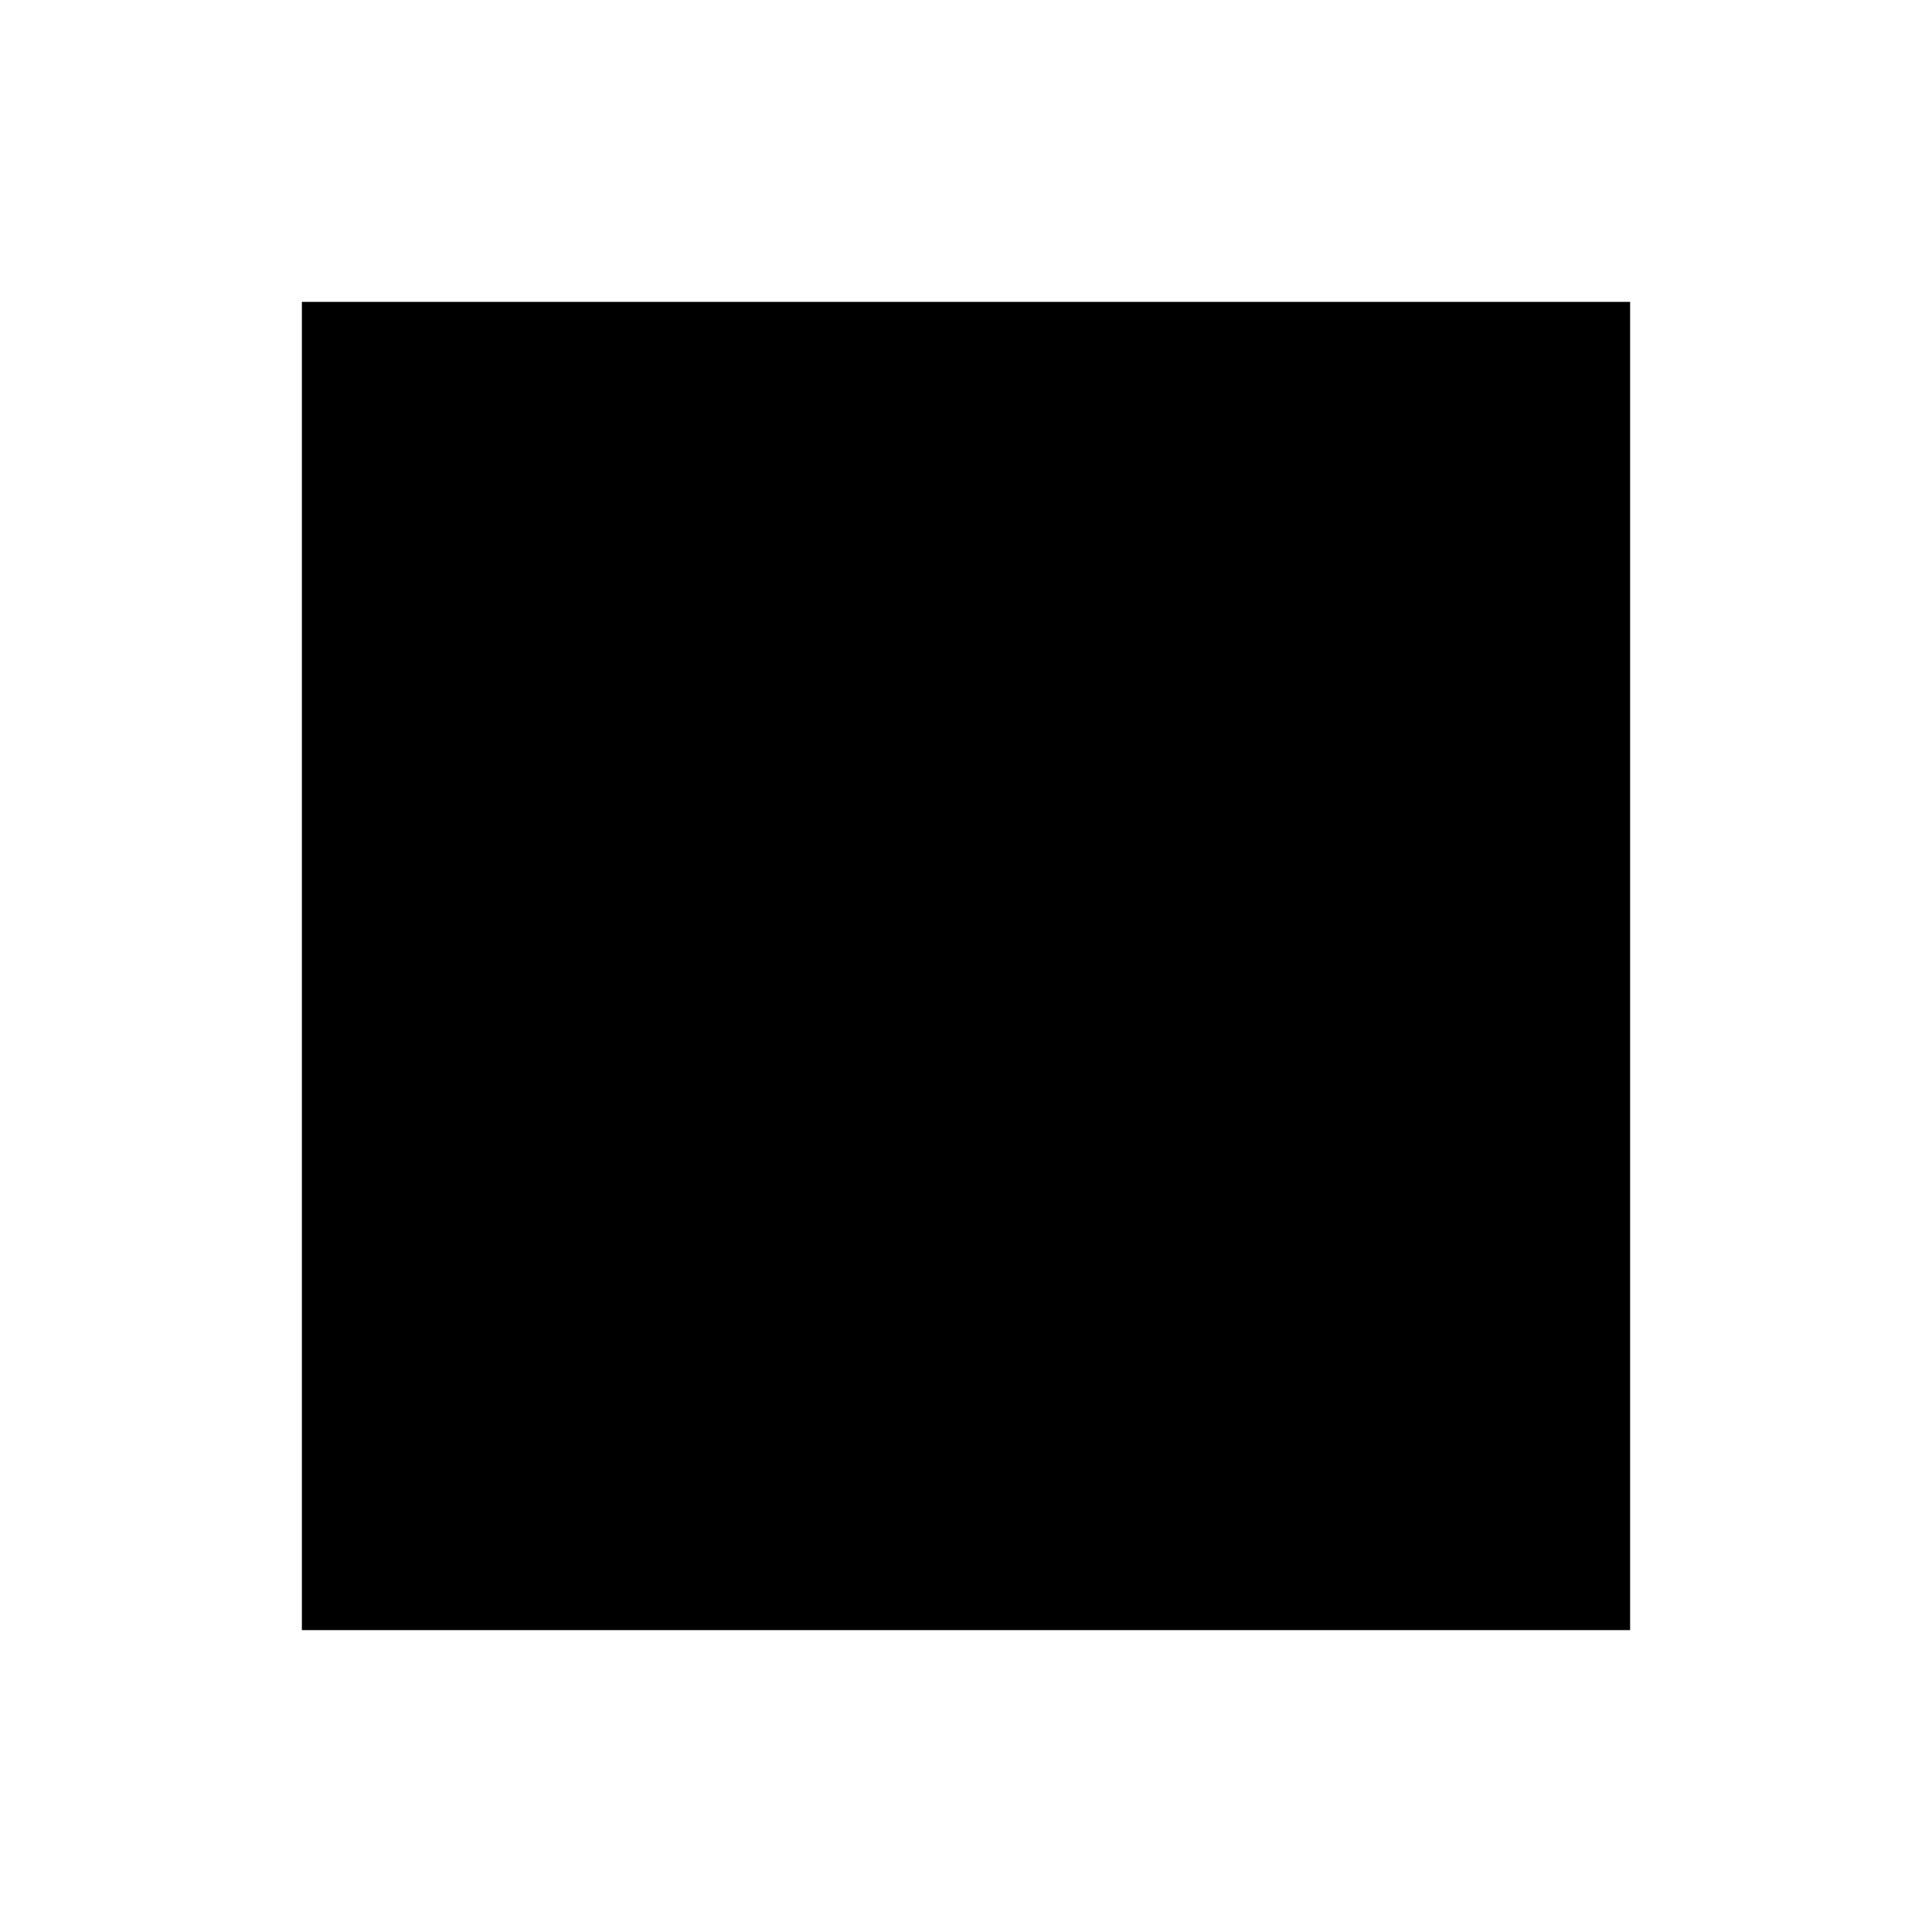
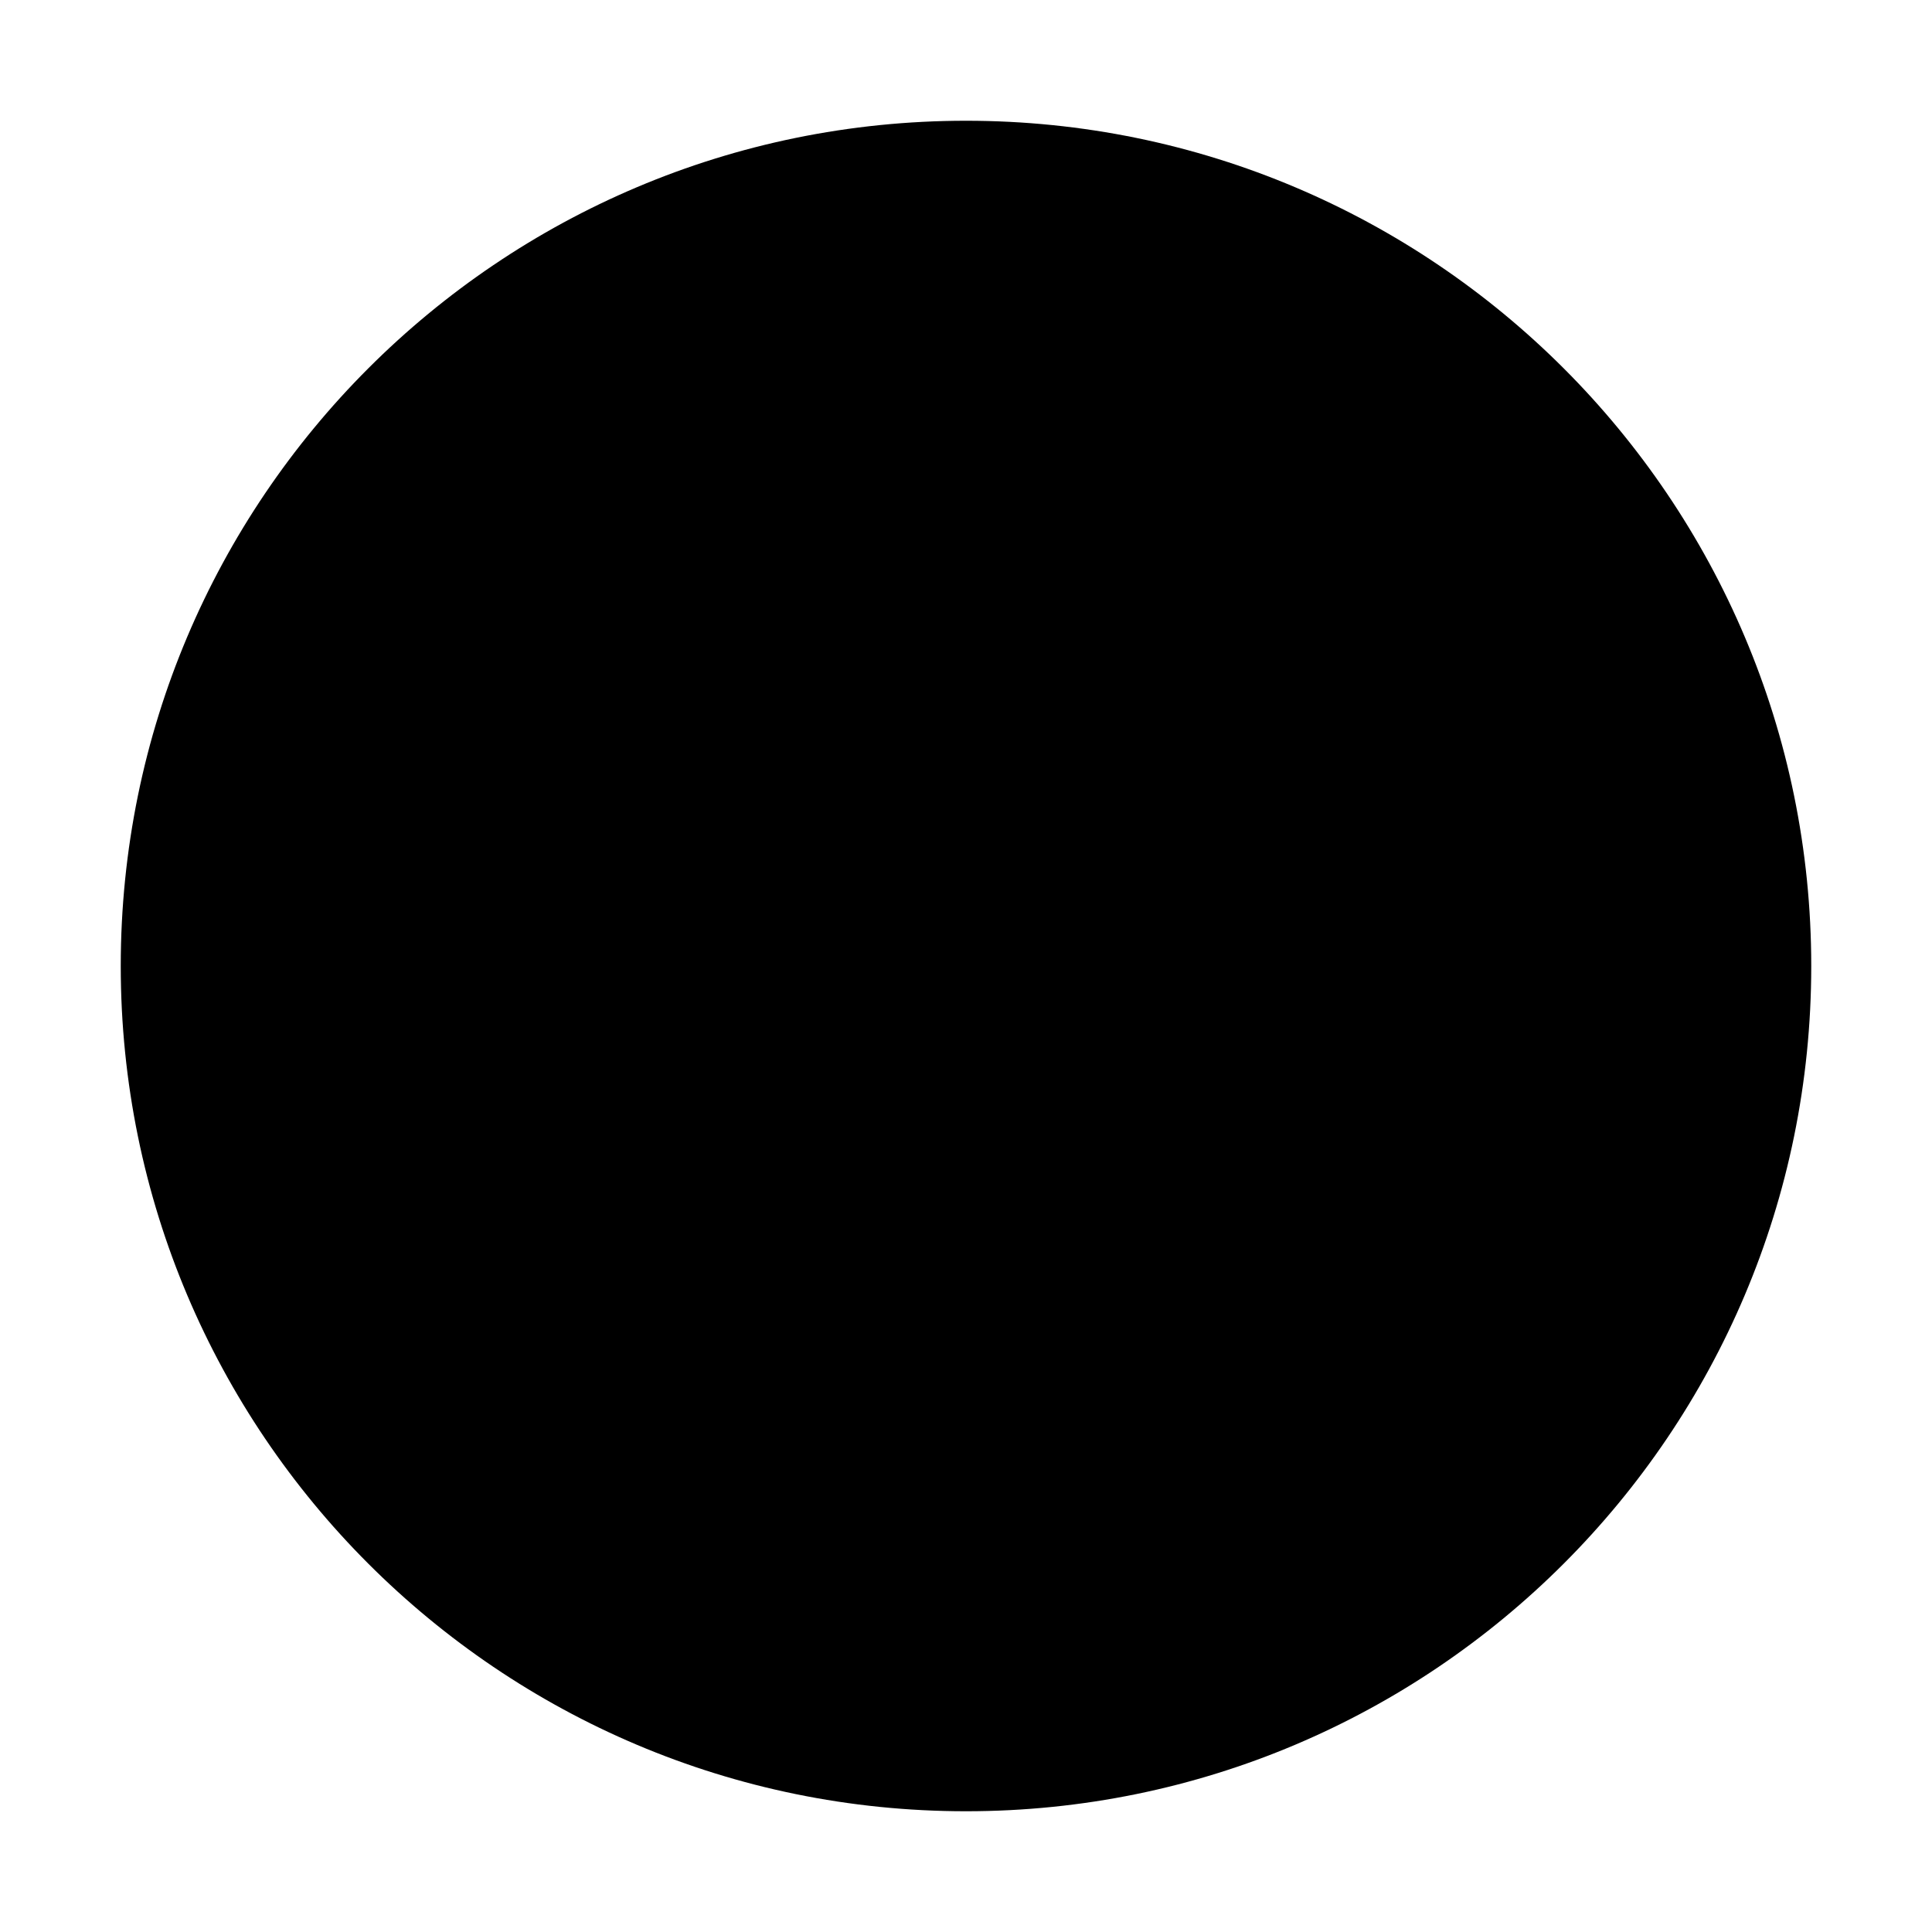
<svg xmlns="http://www.w3.org/2000/svg" width="64px" height="64px" viewBox="0 0 64 64" version="1.1">
-   <rect x="10" y="10" width="44" height="44" fill="param(fill)" stroke="param(outline)" stroke-width="2" />
-   <path d="M10 10 L54 54 M54 10 L10 54" stroke="param(outline)" stroke-width="2" />
+   <circle cx="32" cy="32" r="28" fill="param(fill) #D2691E" stroke="param(outline) #000000" stroke-width="2" />
+   <path d="M14 14 L50 50 M50 14 L14 50" stroke="param(outline) #000000" stroke-width="3" stroke-linecap="round" />
</svg>
